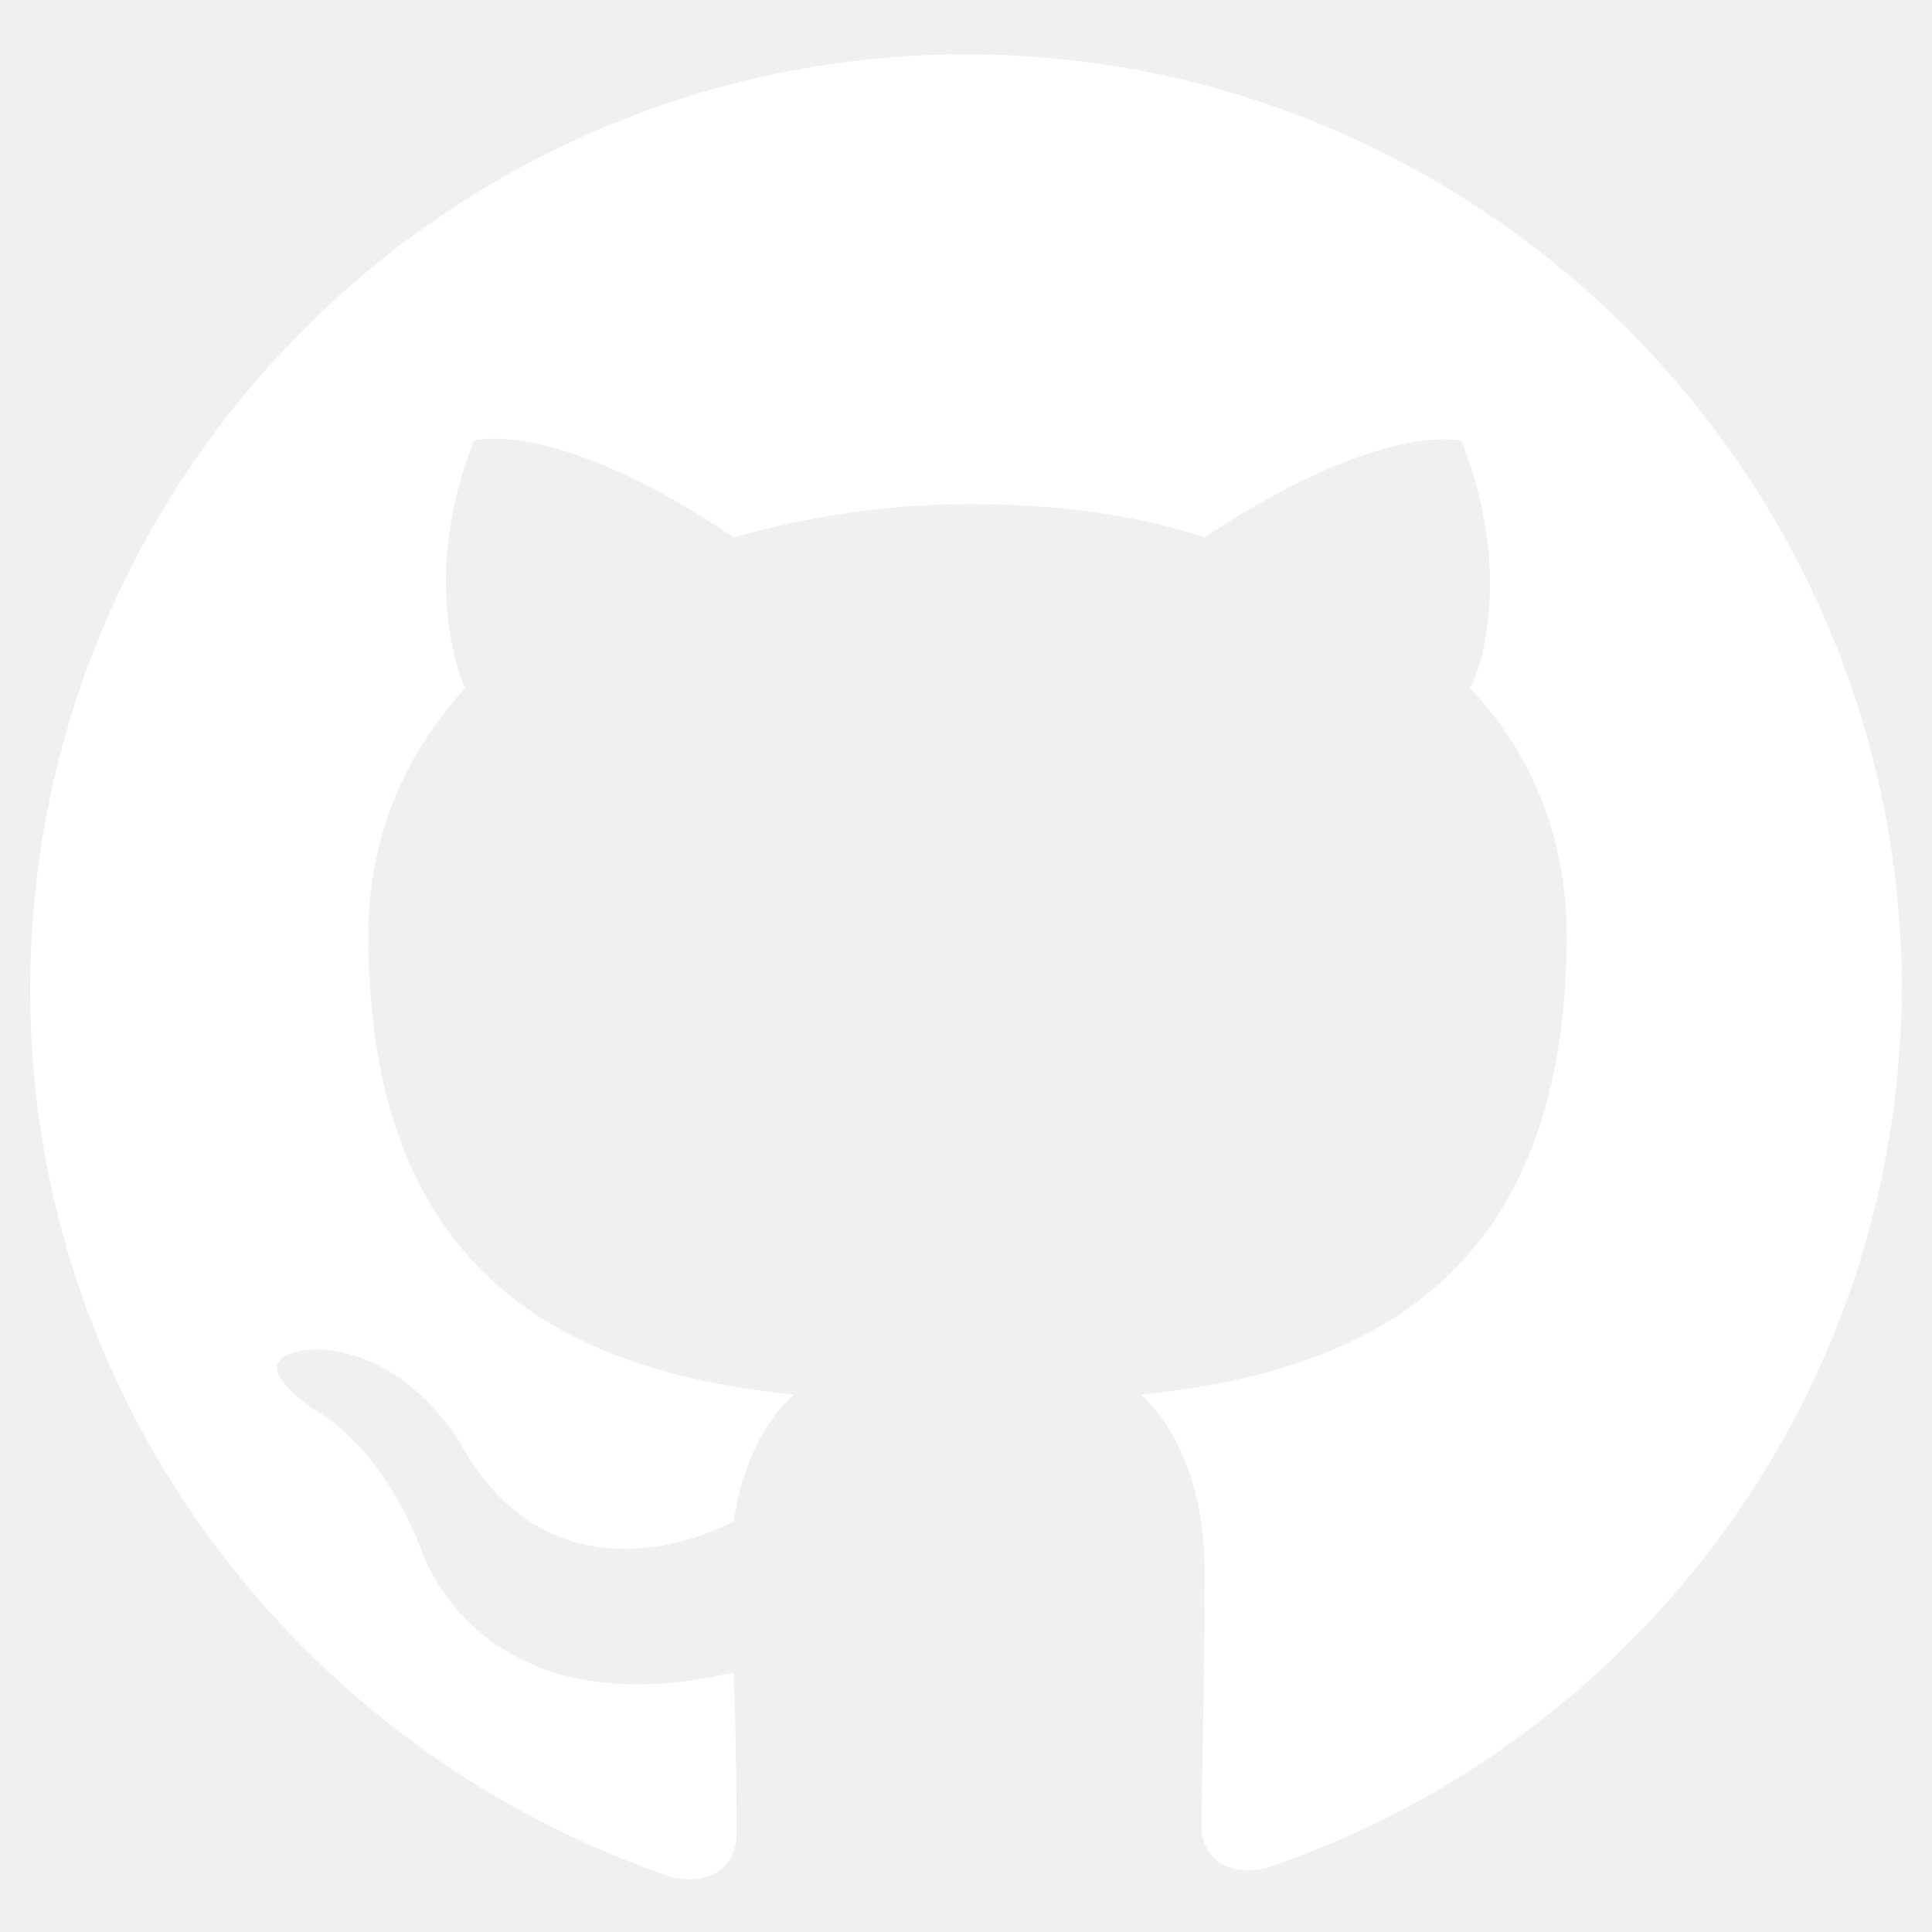
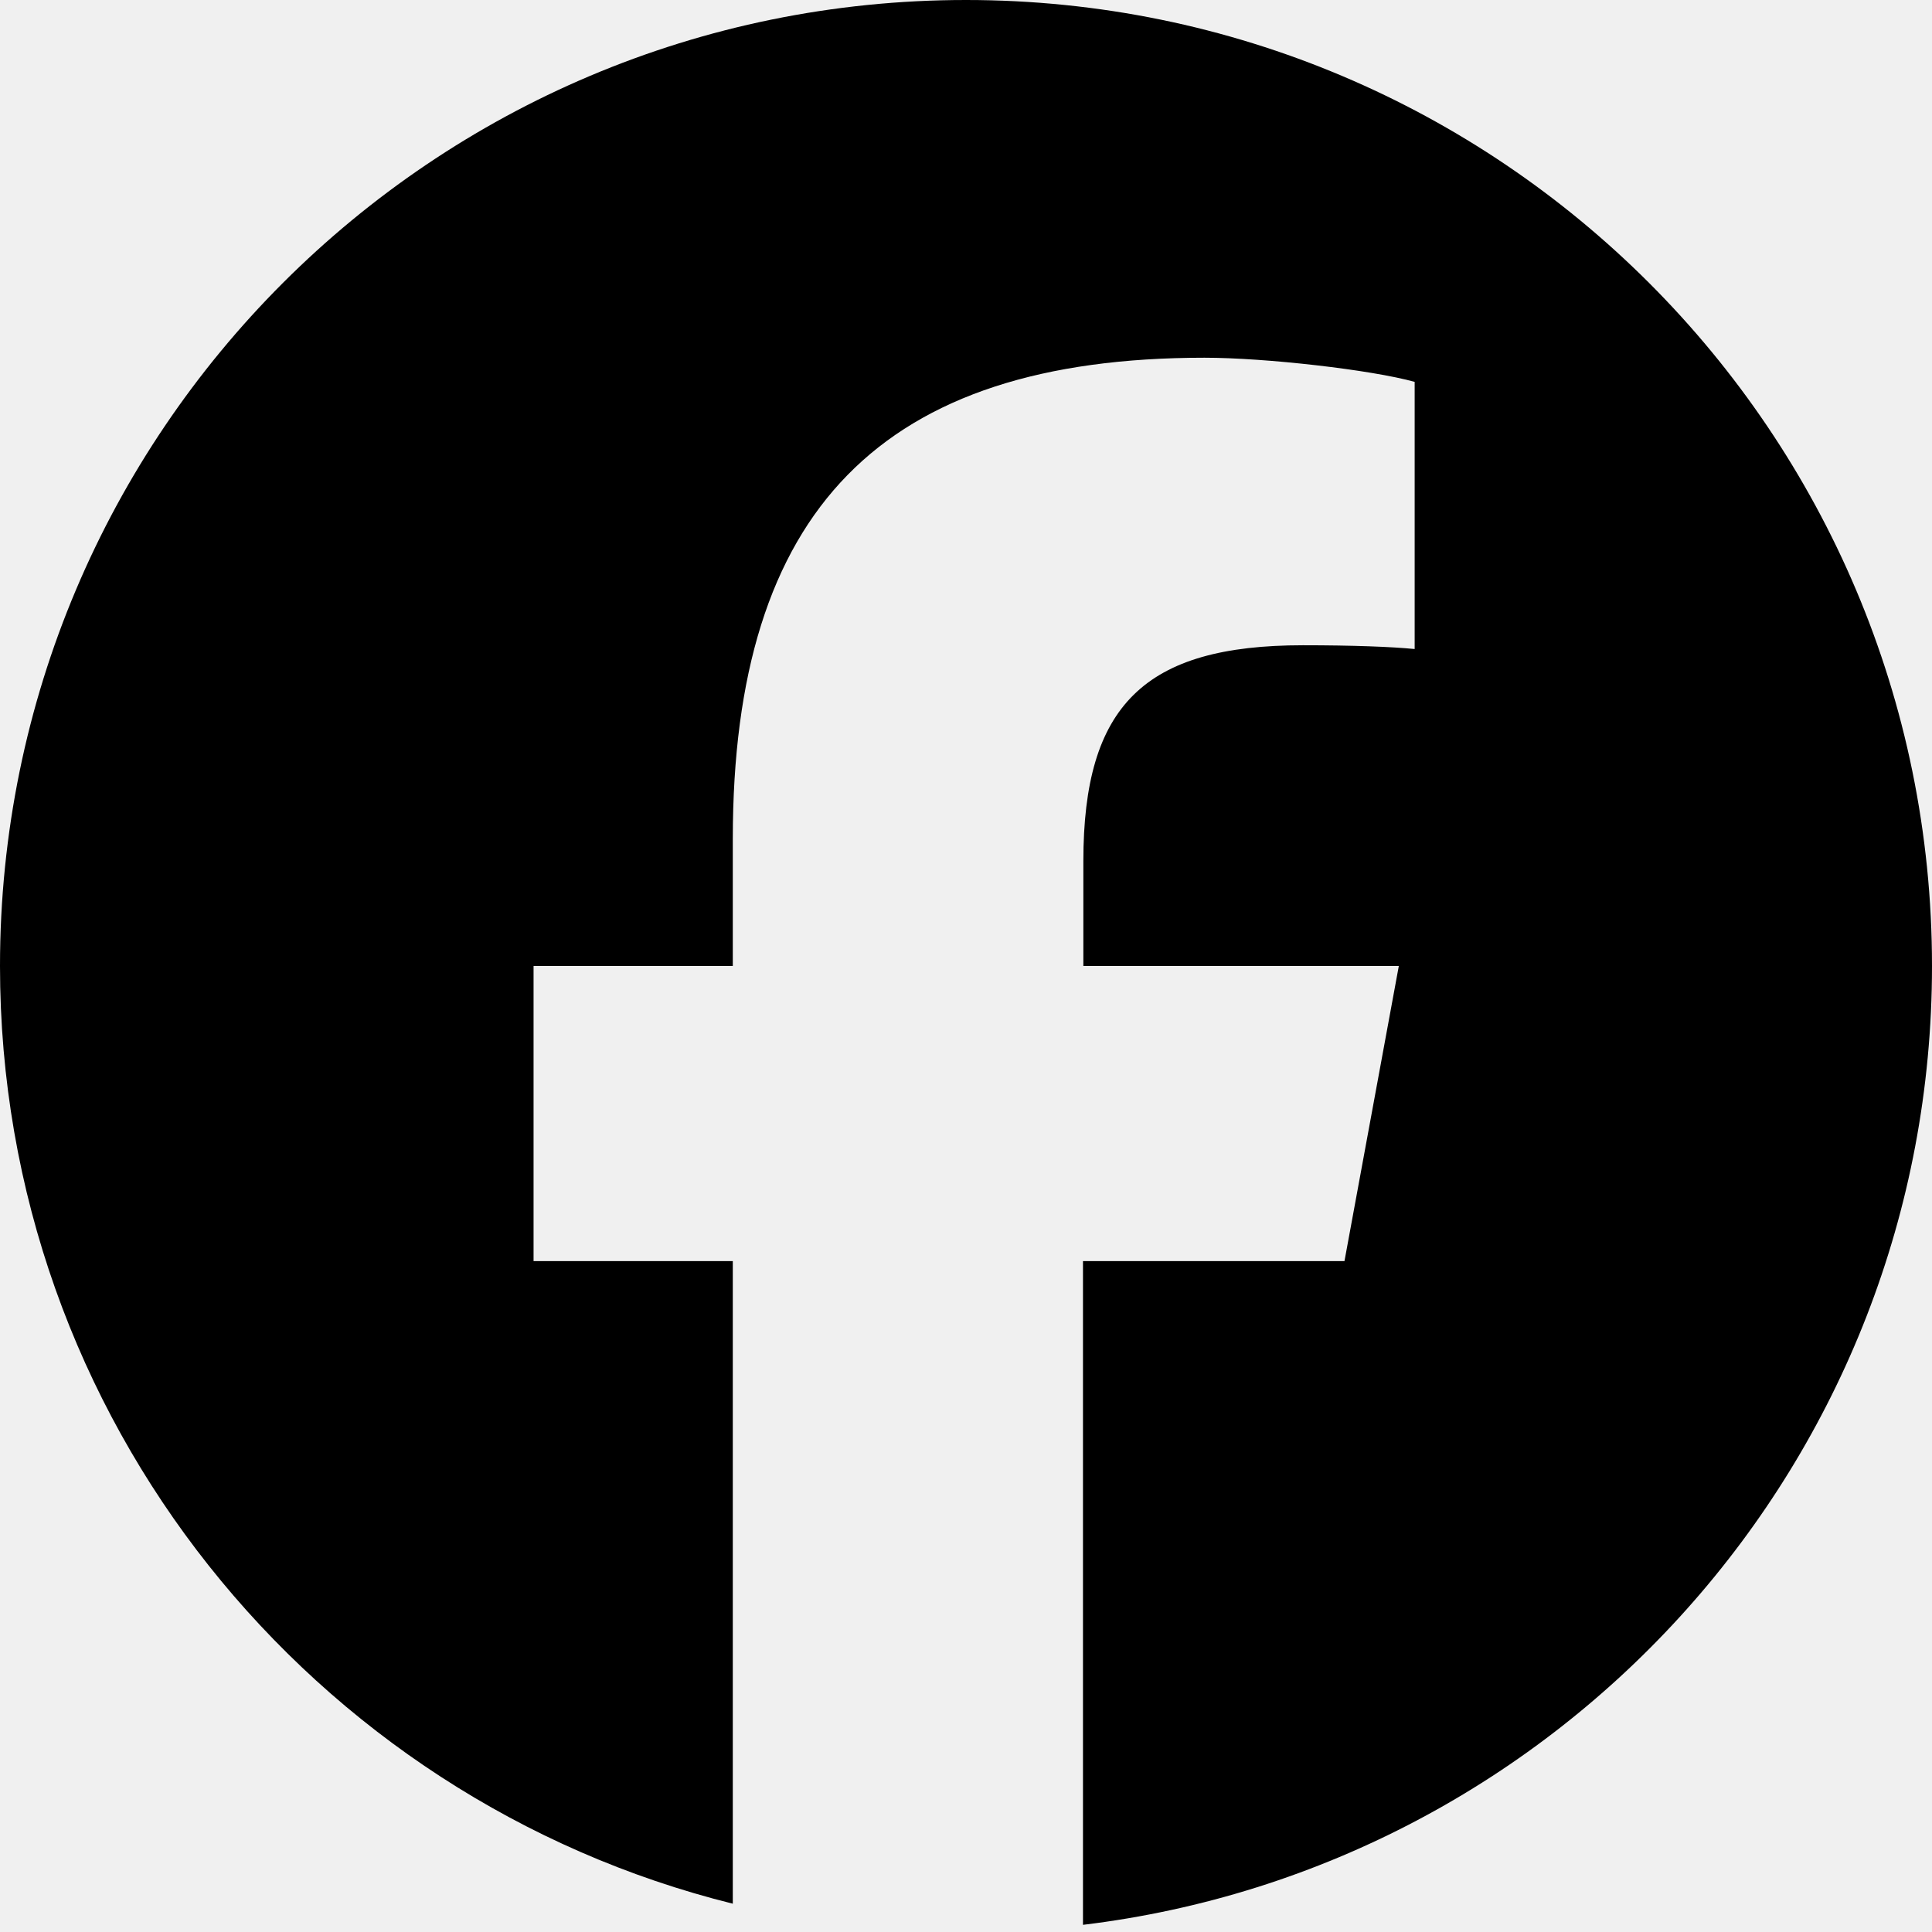
- <svg xmlns="http://www.w3.org/2000/svg" className="fill-current" width="24" height="24" viewBox="0 0 24 24" fill="white">
-   <g clipPath="url(#clip0_2005_10818)">
-     <path d="M12 0.675C5.625 0.675 0.375 5.85 0.375 12.3C0.375 17.4 3.712 21.75 8.363 23.325C8.963 23.437 9.15 23.062 9.15 22.8C9.15 22.537 9.15 21.787 9.113 20.775C5.888 21.525 5.213 19.2 5.213 19.2C4.688 17.887 3.9 17.512 3.9 17.512C2.85 16.762 3.938 16.762 3.938 16.762C5.1 16.8 5.737 17.962 5.737 17.962C6.75 19.762 8.475 19.237 9.113 18.9C9.225 18.15 9.525 17.625 9.863 17.325C7.312 17.062 4.575 16.05 4.575 11.625C4.575 10.35 5.062 9.337 5.775 8.55C5.662 8.287 5.25 7.087 5.888 5.475C5.888 5.475 6.9 5.175 9.113 6.675C10.05 6.412 11.025 6.262 12.037 6.262C13.05 6.262 14.062 6.375 14.963 6.675C17.175 5.212 18.15 5.475 18.15 5.475C18.788 7.05 18.413 8.287 18.262 8.55C19.012 9.337 19.462 10.387 19.462 11.625C19.462 16.05 16.725 17.062 14.175 17.325C14.588 17.7 14.963 18.45 14.963 19.5C14.963 21.075 14.925 22.312 14.925 22.687C14.925 22.987 15.15 23.325 15.713 23.212C20.288 21.675 23.625 17.362 23.625 12.225C23.587 5.85 18.375 0.675 12 0.675Z" />
-   </g>
-   <defs>
-     <clipPath id="clip0_2005_10818">
-       <rect width="24" height="24" fill="white" />
-     </clipPath>
-   </defs>
+ <svg xmlns="http://www.w3.org/2000/svg" viewBox="0 0 512 512">
+   <path d="M512 256C512 114.6 397.4 0 256 0S0 114.6 0 256C0 376 82.7 476.8 194.2 504.5V334.2H141.4V256h52.8V222.3c0-87.1 39.4-127.5 125-127.5c16.2 0 44.2 3.2 55.7 6.4V172c-6-.6-16.5-1-29.6-1c-42 0-58.2 15.9-58.2 57.2V256h83.6l-14.4 78.2H287V510.1C413.8 494.8 512 386.9 512 256h0z" />
</svg>
